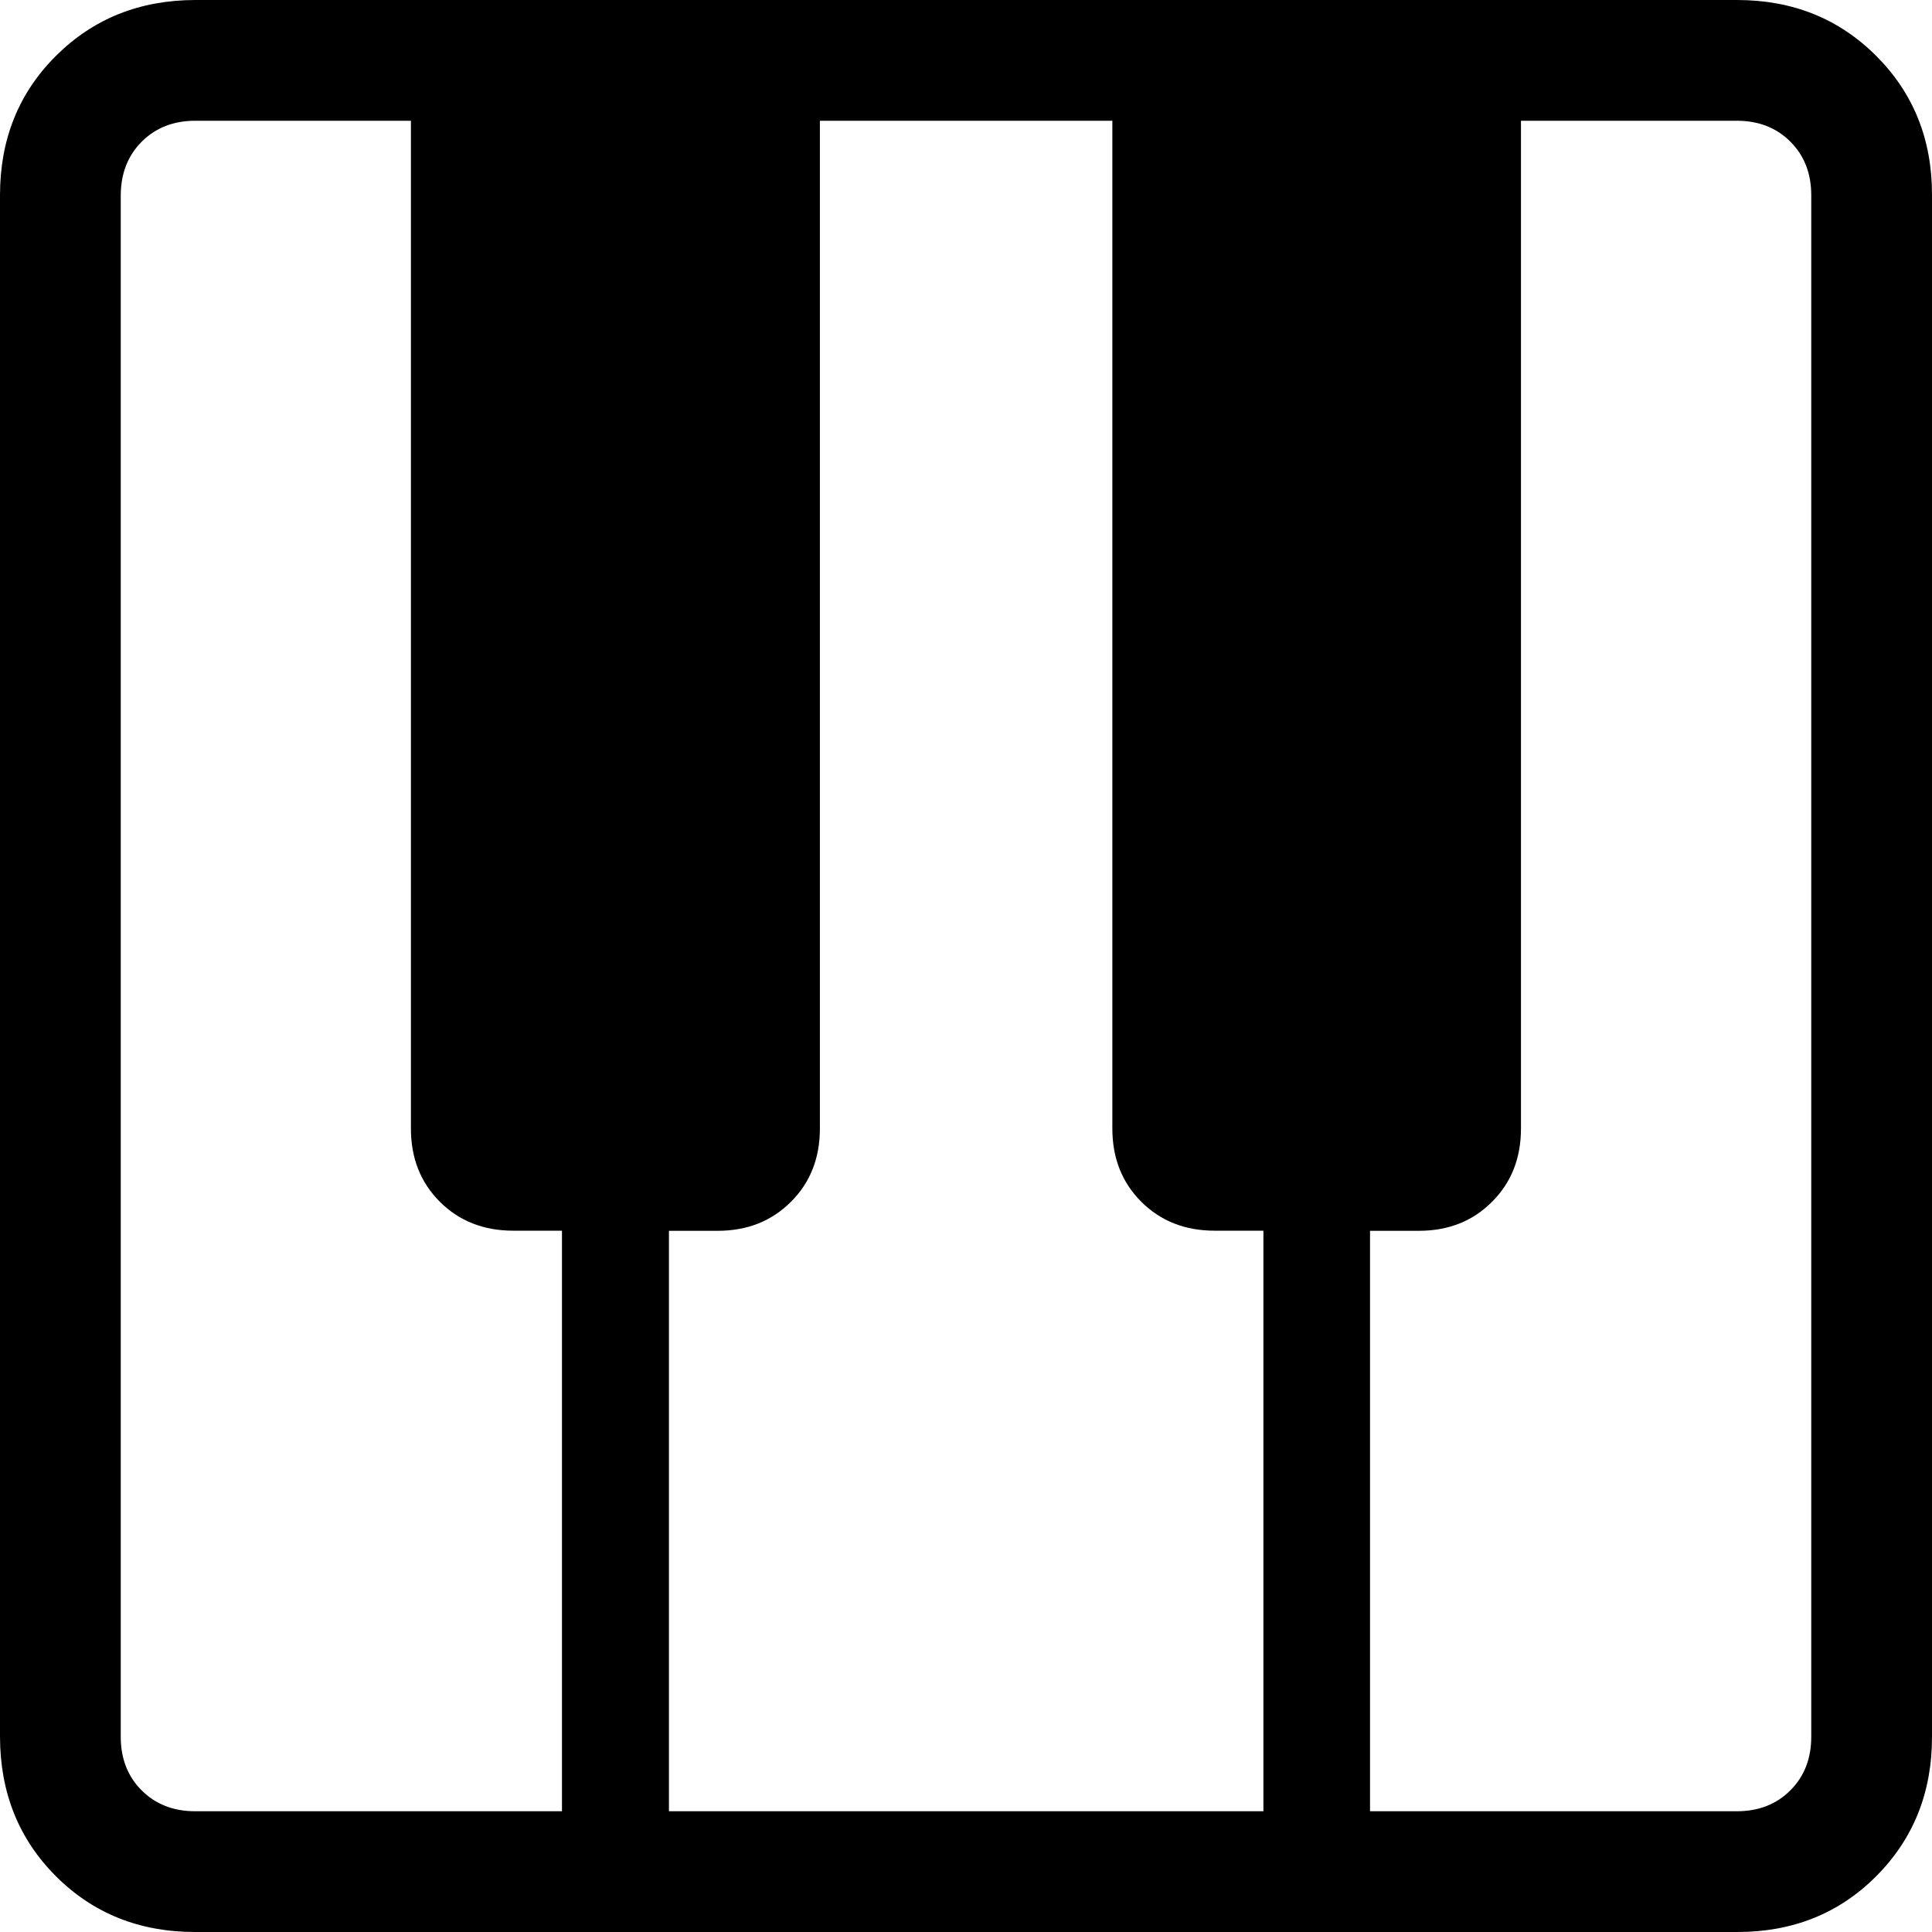
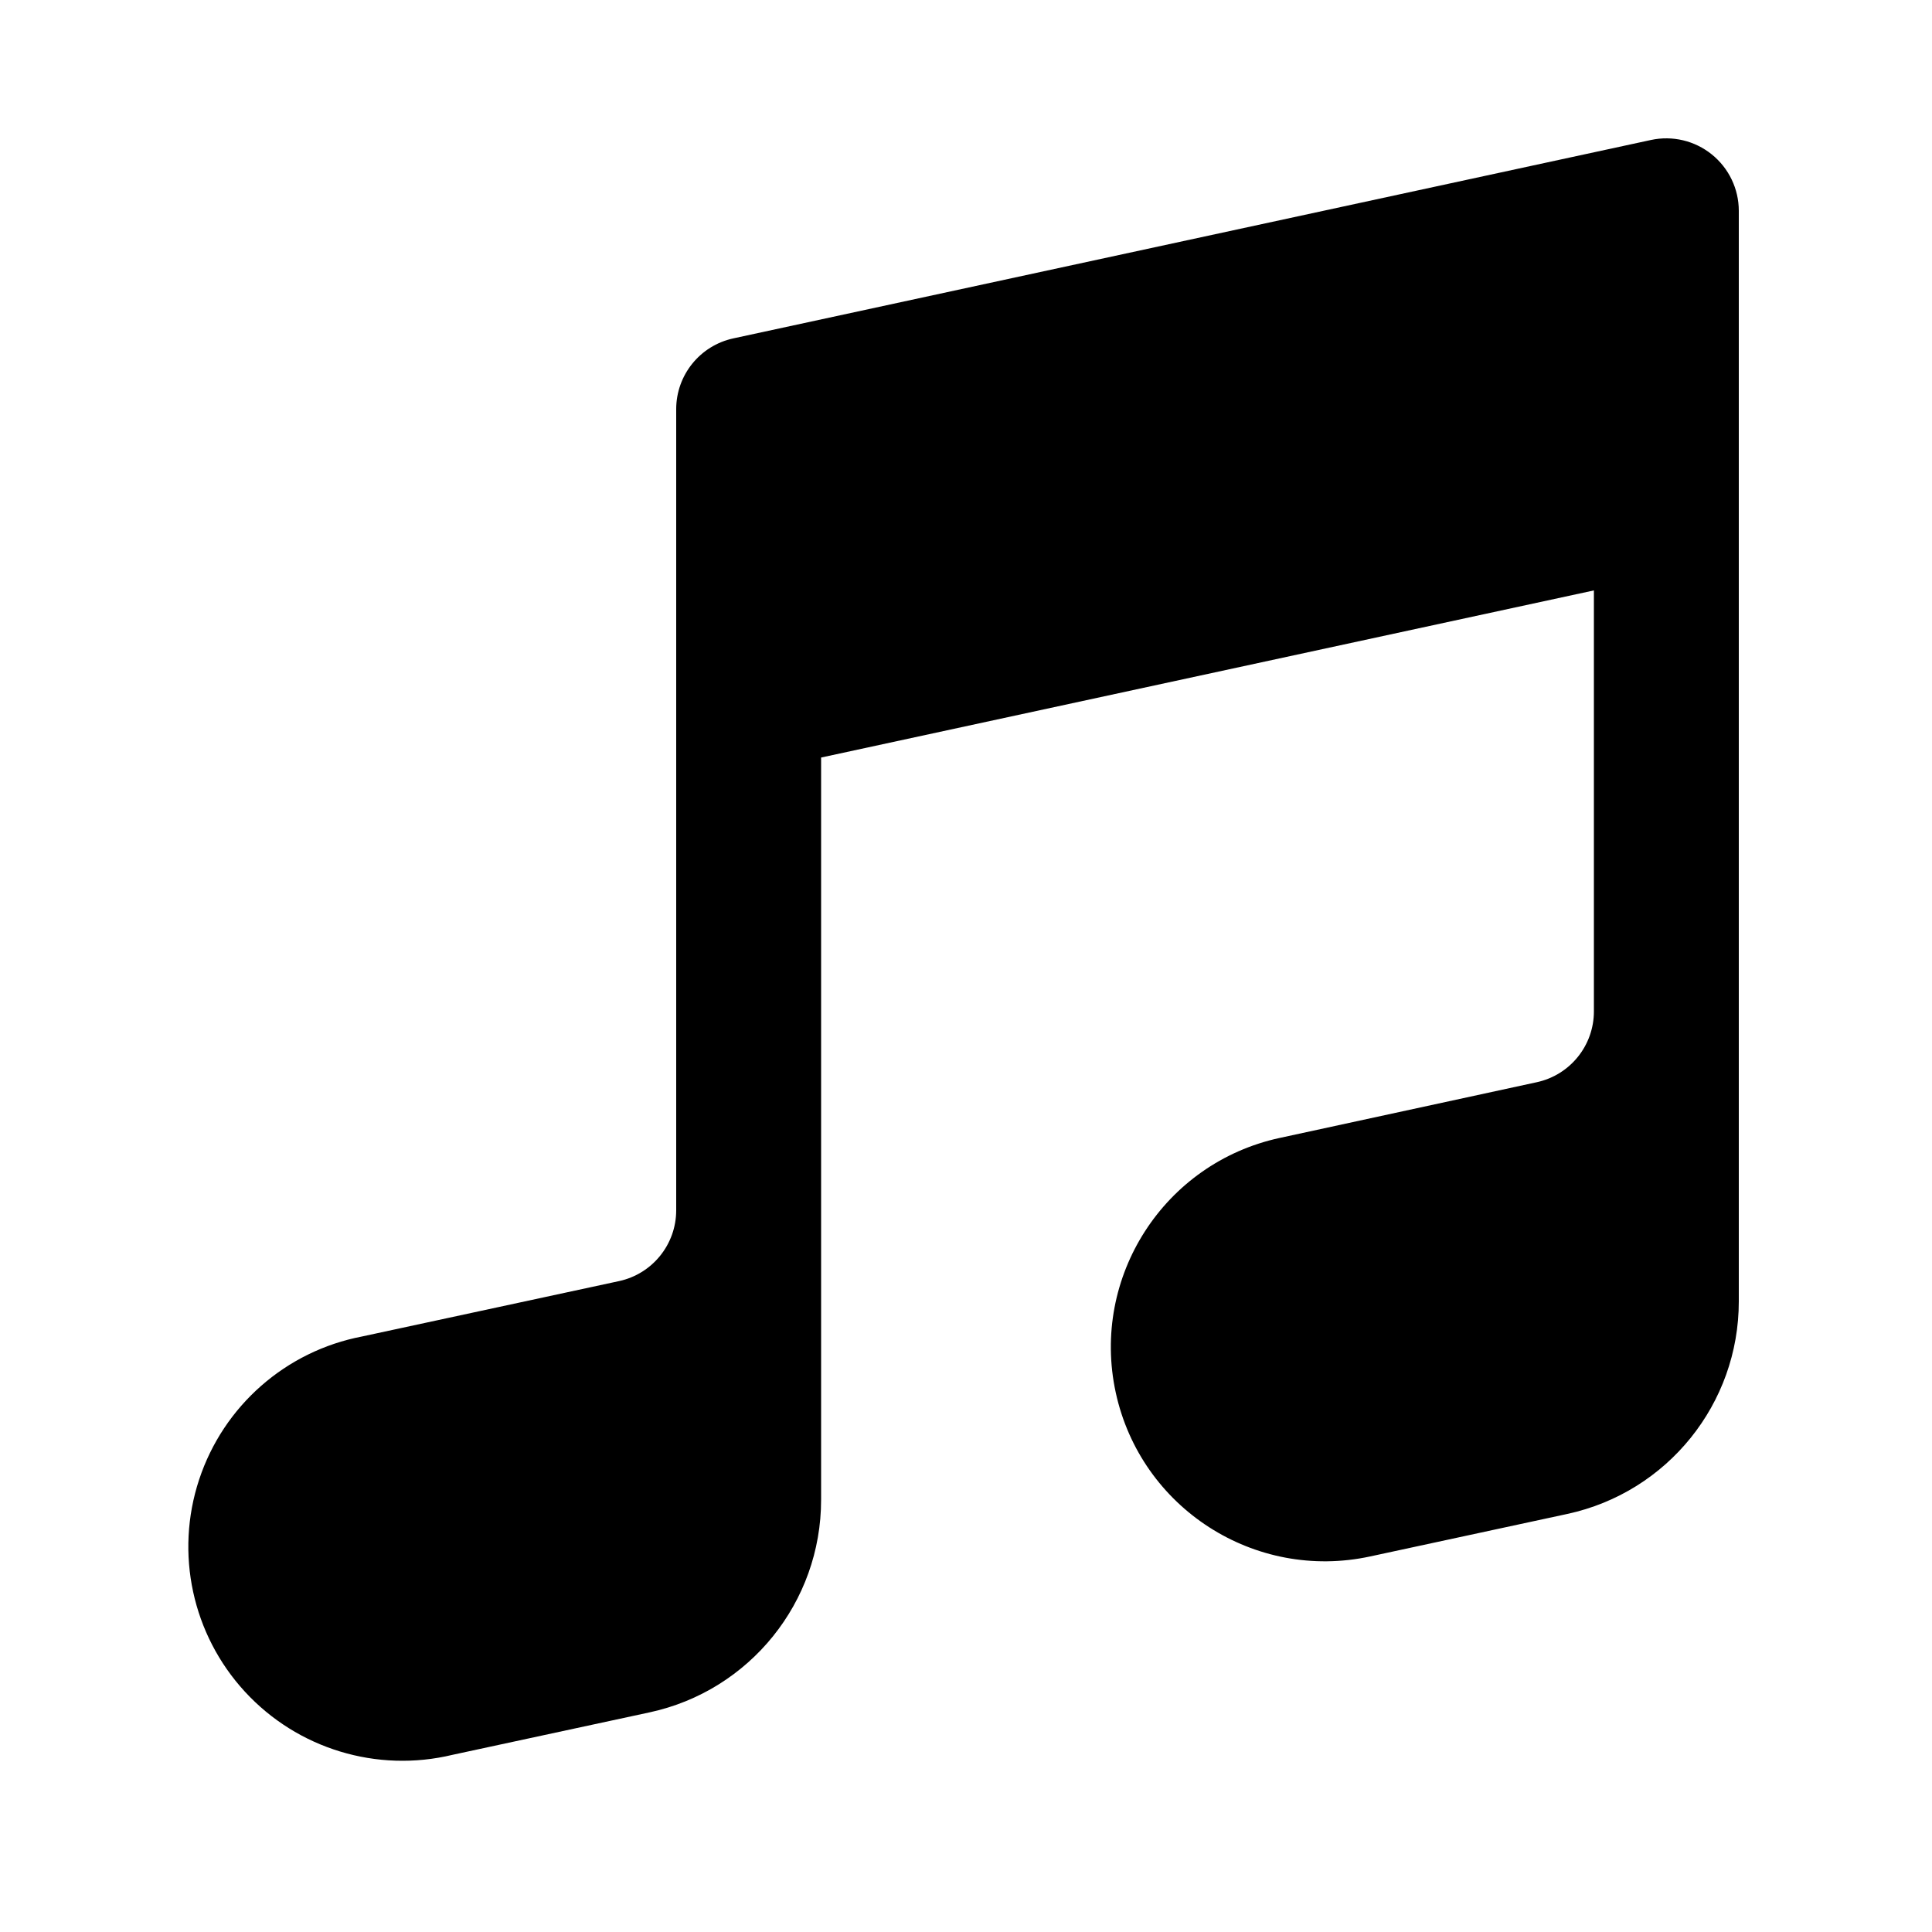
- <svg xmlns="http://www.w3.org/2000/svg" viewBox="0 0 16 16" fill="none">
-   <path d="M1.616 16C1.155 16 0.771 15.846 0.463 15.538C0.155 15.23 0.001 14.845 0 14.384V1.616C0 1.155 0.154 0.771 0.463 0.463C0.772 0.155 1.156 0.001 1.616 0H14.385C14.845 0 15.229 0.154 15.538 0.463C15.847 0.772 16.001 1.156 16 1.616V14.385C16 14.845 15.846 15.229 15.538 15.538C15.23 15.847 14.845 16.001 14.384 16H1.616ZM1.616 15H4.654V10.192H4.25C4.005 10.192 3.803 10.112 3.643 9.953C3.483 9.793 3.403 9.591 3.403 9.346V1H1.617C1.437 1 1.289 1.058 1.174 1.173C1.059 1.288 1.001 1.436 1 1.616V14.385C1 14.564 1.058 14.712 1.173 14.827C1.288 14.942 1.436 15 1.616 15ZM11.346 15H14.385C14.564 15 14.712 14.942 14.827 14.827C14.942 14.712 15 14.564 15 14.384V1.616C15 1.436 14.942 1.288 14.827 1.173C14.712 1.058 14.564 1 14.385 1H12.596V9.346C12.596 9.591 12.516 9.794 12.356 9.953C12.197 10.113 11.995 10.193 11.75 10.193H11.346V15ZM5.54 15H10.463V10.192H10.059C9.814 10.192 9.612 10.112 9.452 9.953C9.292 9.793 9.212 9.591 9.212 9.346V1H6.79V9.346C6.79 9.591 6.71 9.794 6.55 9.953C6.39 10.113 6.188 10.193 5.943 10.193H5.54V15Z" fill="currentColor" />
+ <svg xmlns="http://www.w3.org/2000/svg" viewBox="0 0 20 20" fill="currentColor" class="size-5">
+   <path fill-rule="evenodd" d="M17.721 1.599a.75.75 0 0 1 .279.583v11.29a2.25 2.25 0 0 1-1.774 2.2l-2.041.44a2.216 2.216 0 0 1-.938-4.332l2.662-.577a.75.75 0 0 0 .591-.733V6.112l-8 1.73v7.684a2.25 2.25 0 0 1-1.774 2.2l-2.042.44a2.216 2.216 0 1 1-.935-4.331l2.659-.573A.75.75 0 0 0 7 12.529V4.236a.75.75 0 0 1 .591-.733l9.5-2.054a.75.75 0 0 1 .63.15Z" clip-rule="evenodd" />
</svg>
